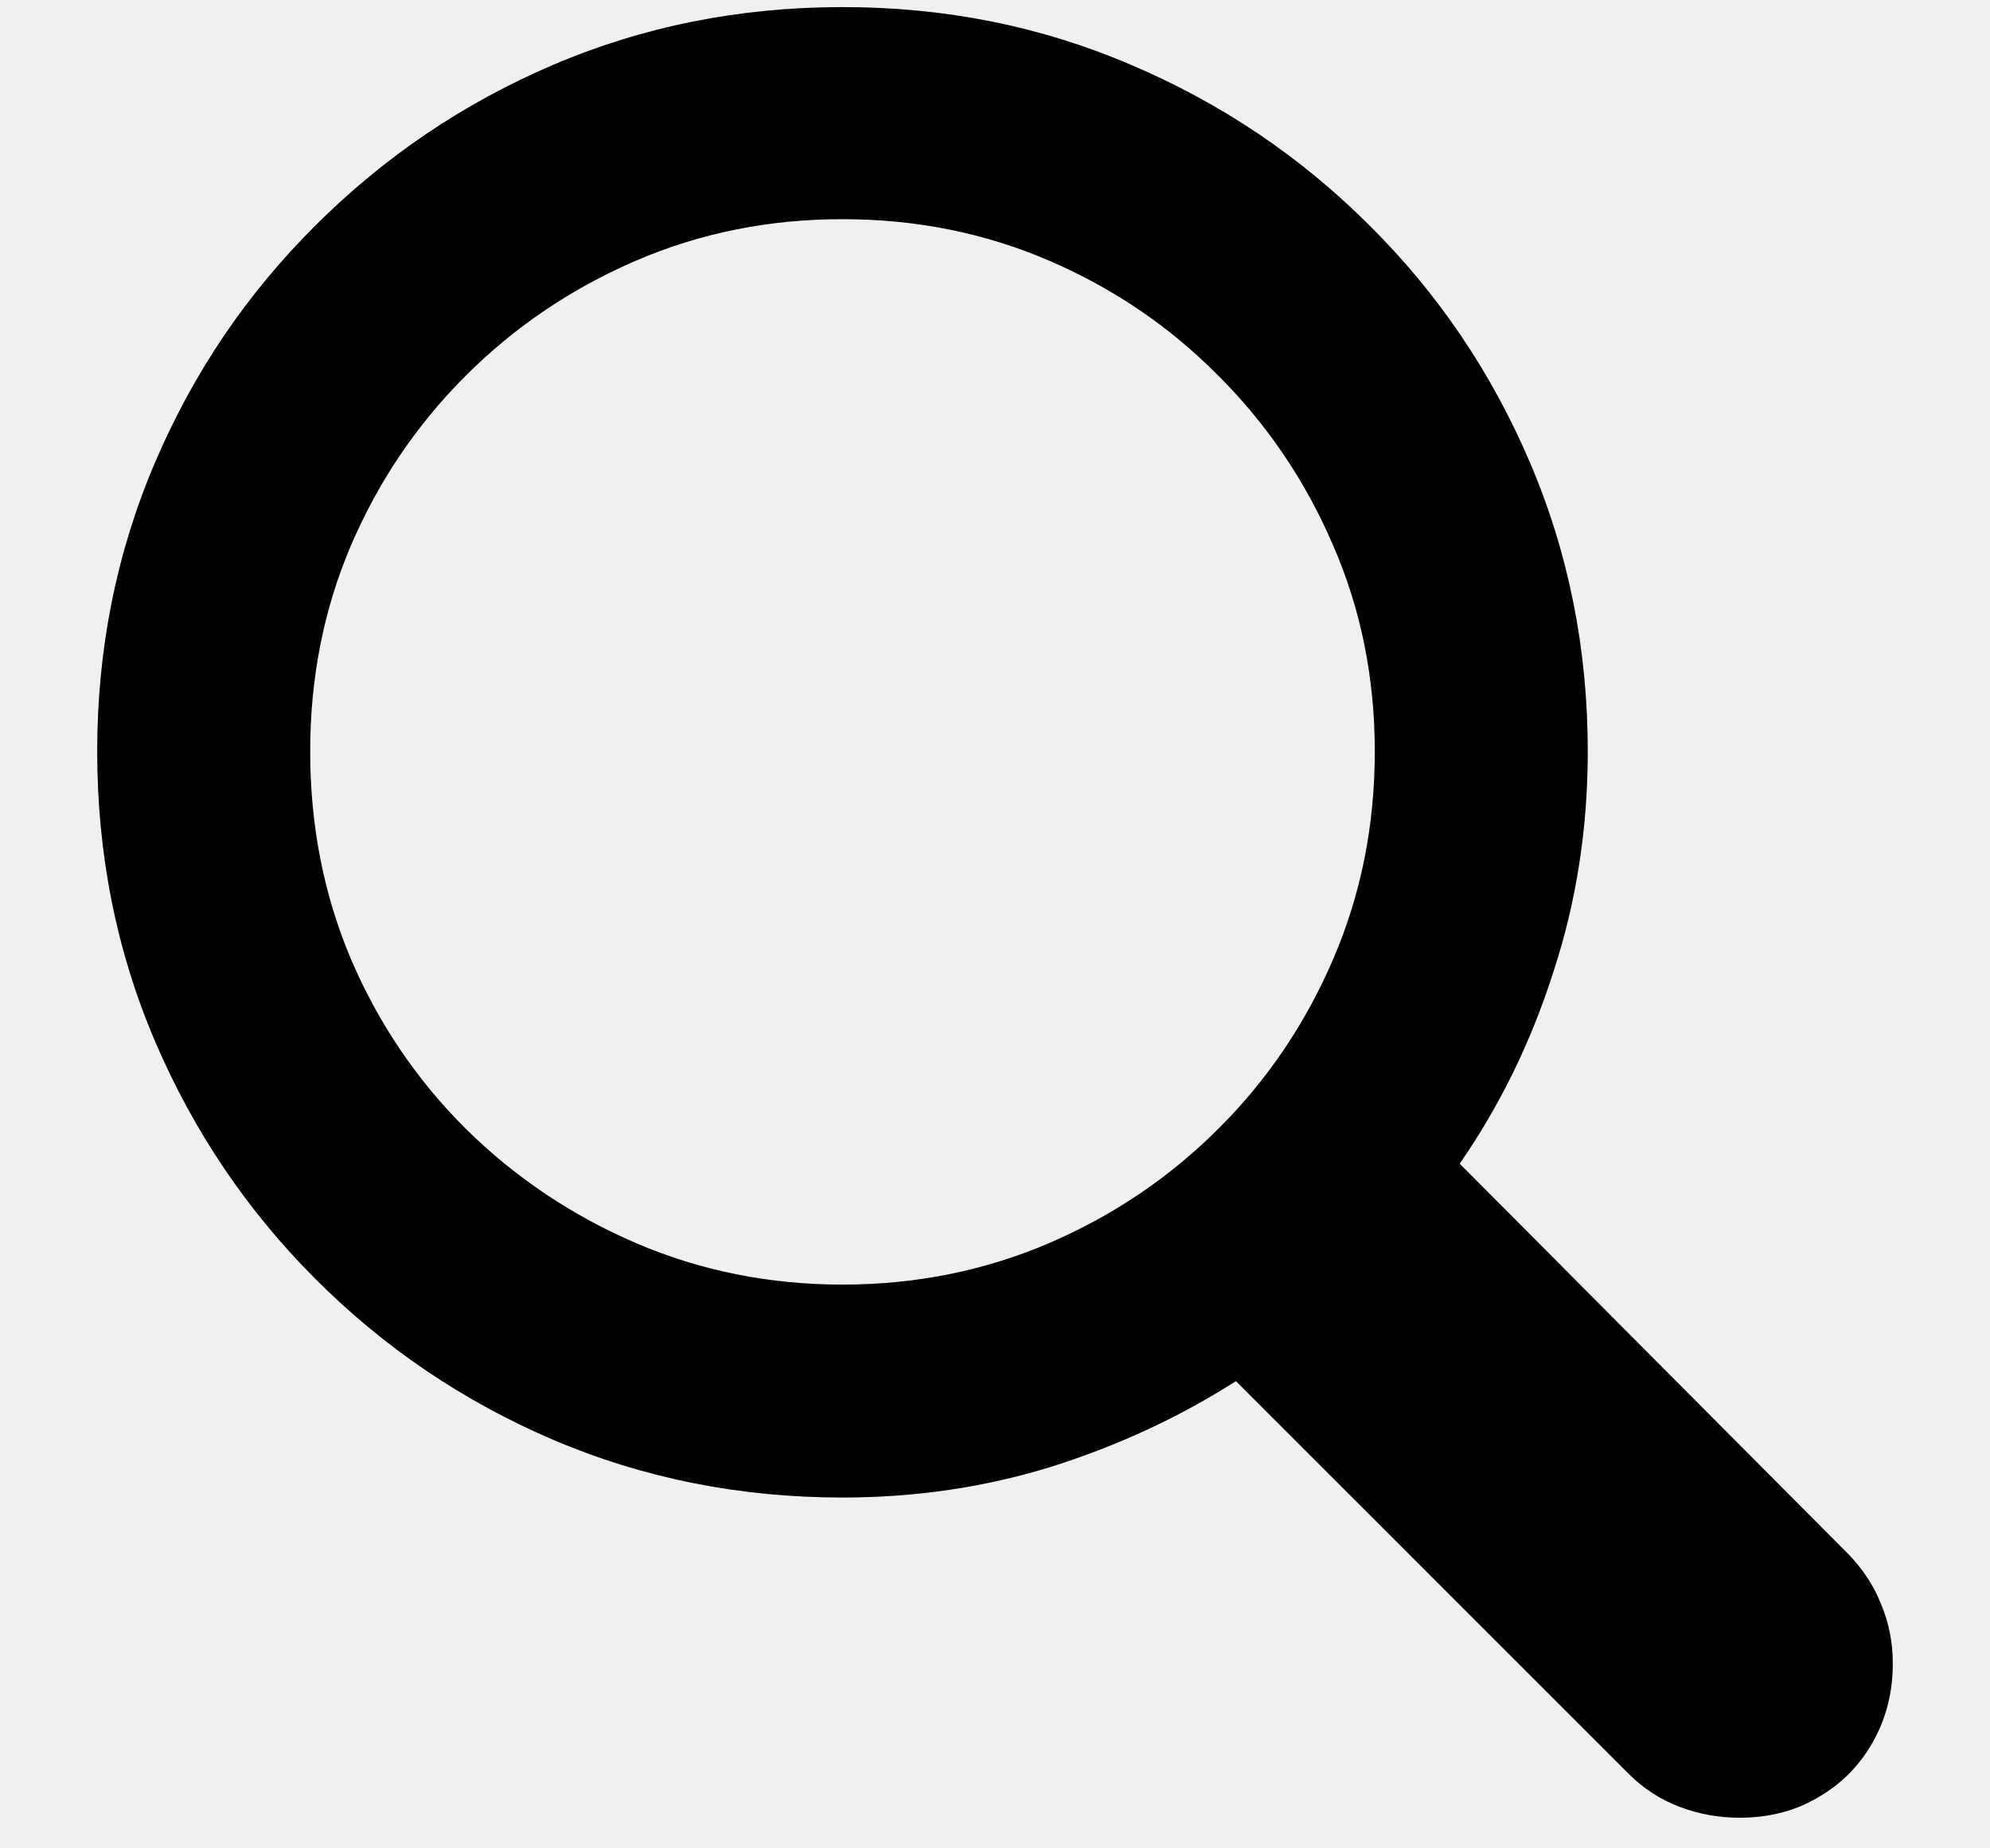
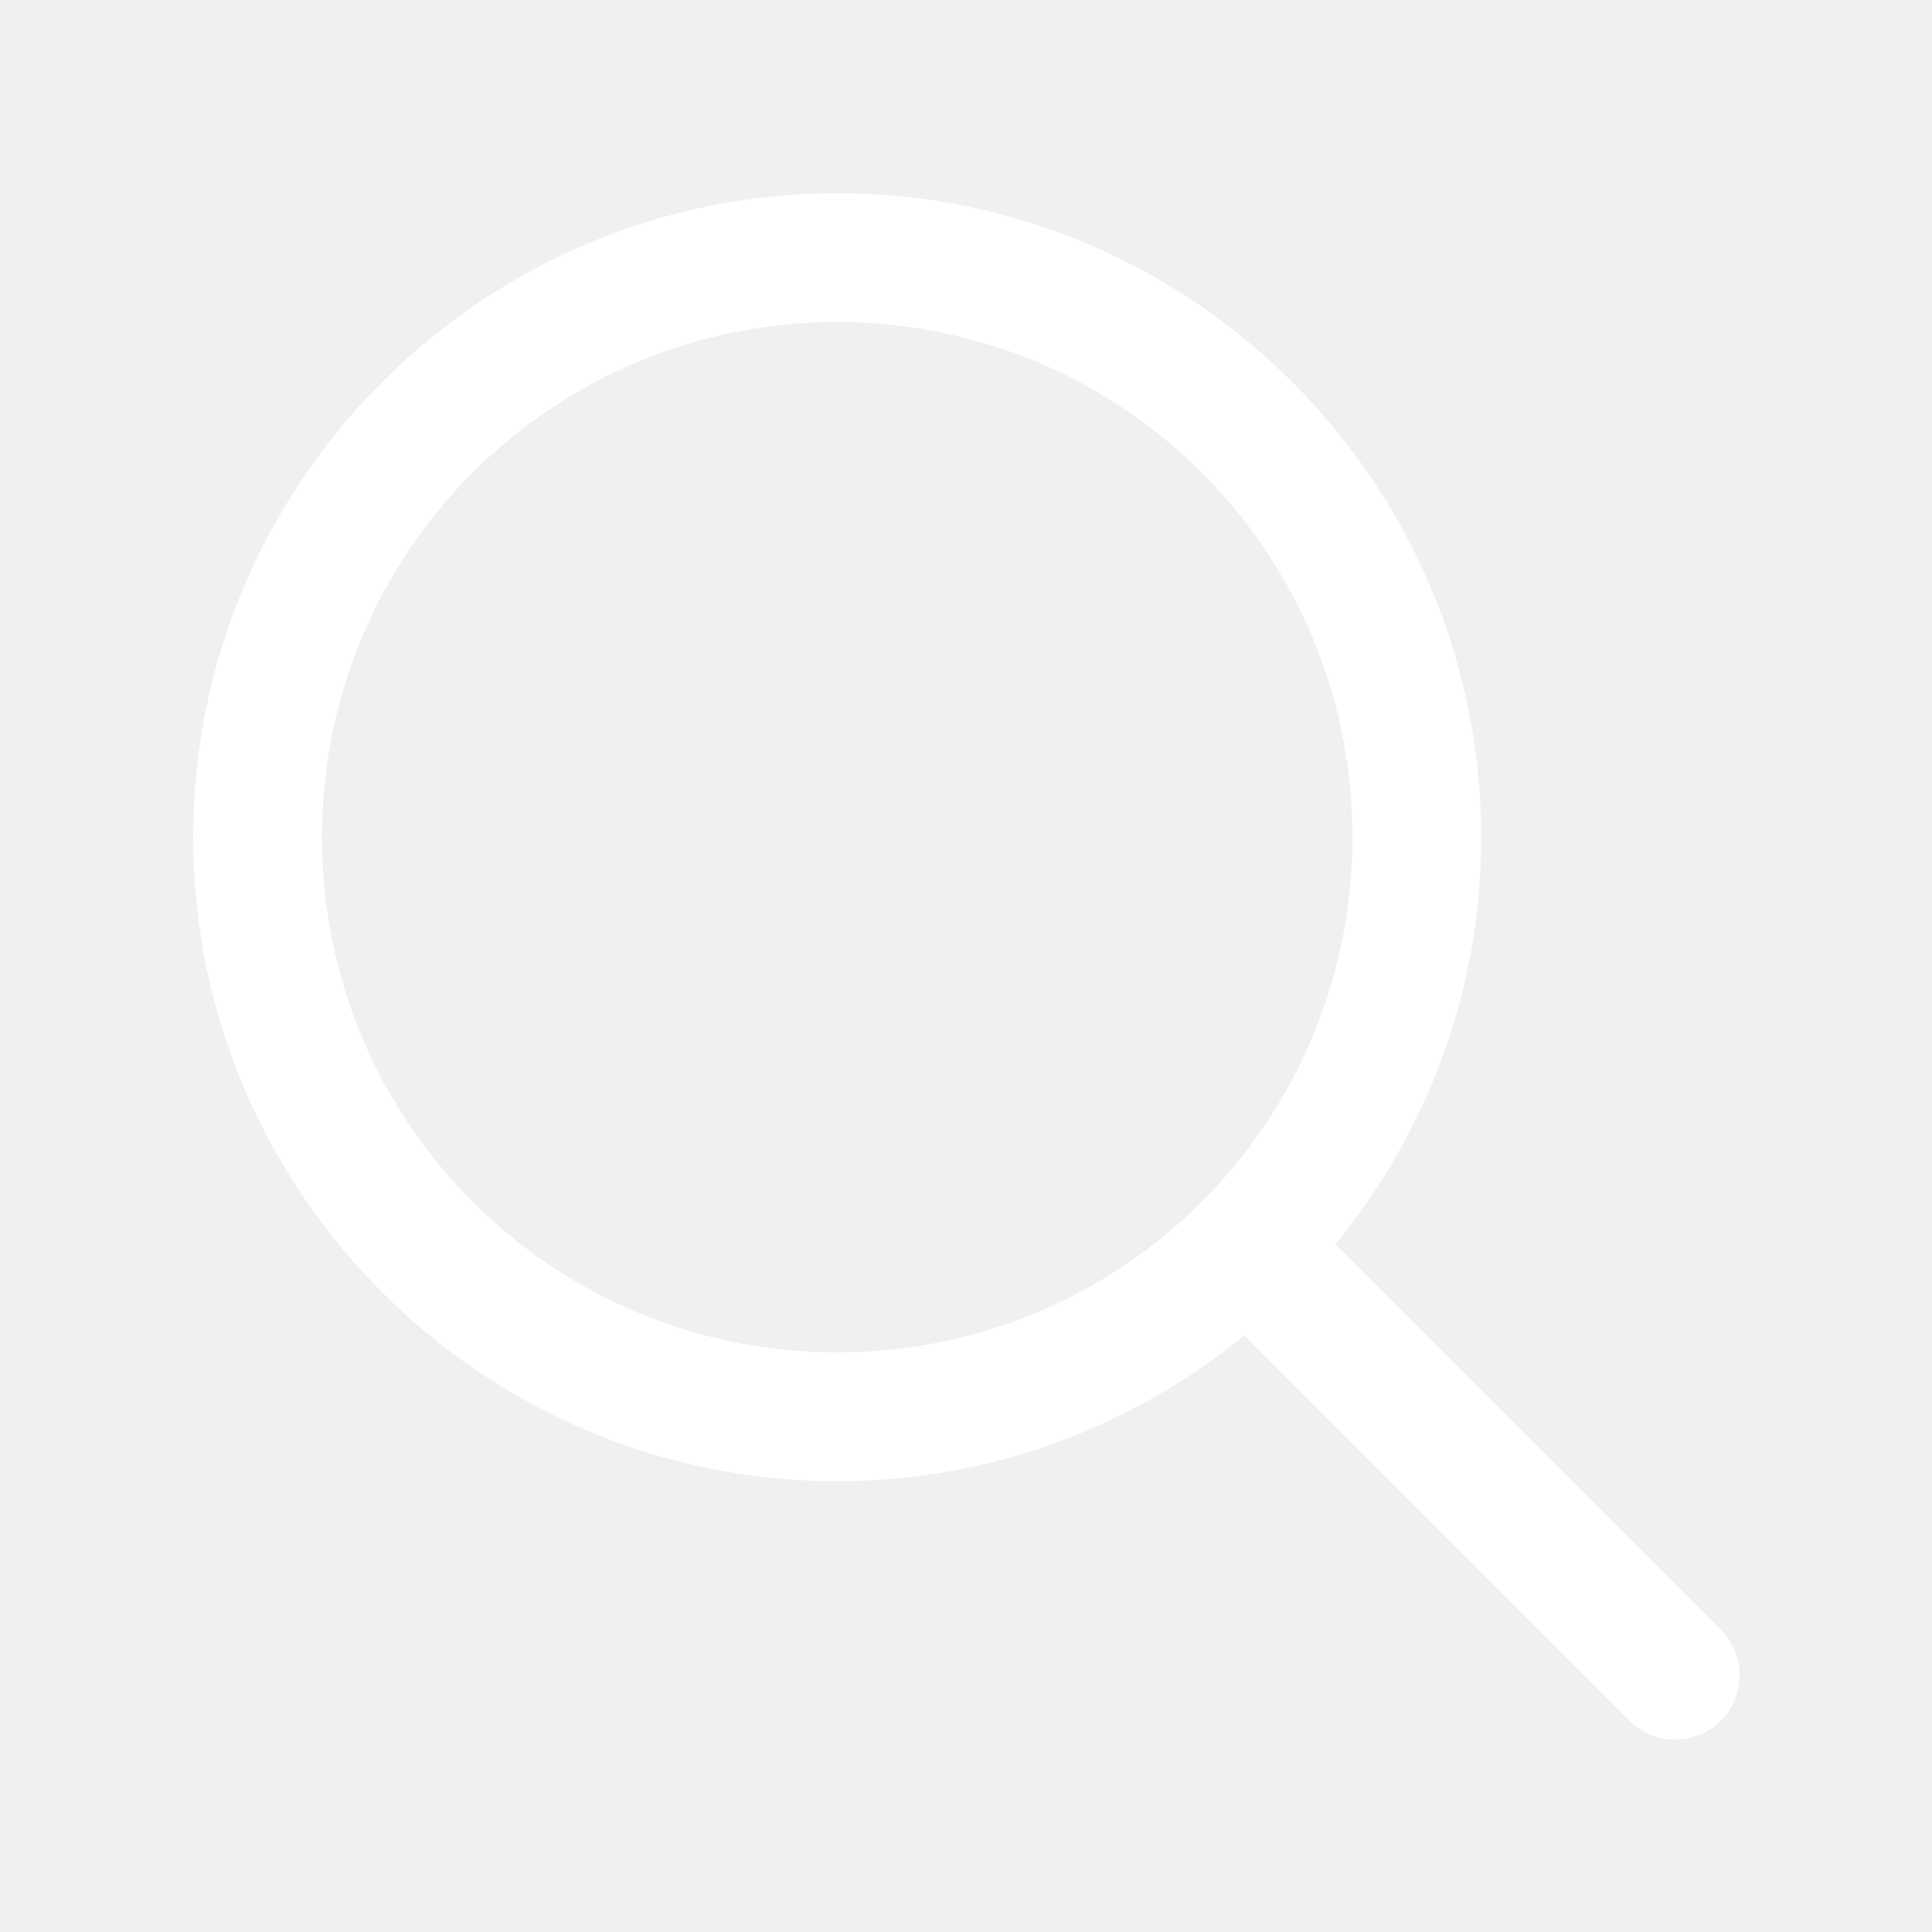
- <svg xmlns="http://www.w3.org/2000/svg" width="14" height="13" viewBox="0 0 14 13" fill="none">
-   <path d="M0.684 5.287C0.684 4.568 0.819 3.891 1.09 3.256C1.361 2.621 1.738 2.065 2.22 1.586C2.703 1.104 3.259 0.727 3.89 0.457C4.524 0.186 5.204 0.05 5.927 0.05C6.651 0.05 7.328 0.186 7.958 0.457C8.593 0.727 9.152 1.104 9.634 1.586C10.117 2.065 10.493 2.621 10.764 3.256C11.035 3.891 11.17 4.568 11.17 5.287C11.17 5.829 11.09 6.345 10.929 6.836C10.773 7.327 10.553 7.778 10.269 8.188L13.005 10.937C13.106 11.042 13.183 11.159 13.233 11.286C13.288 11.417 13.316 11.556 13.316 11.705C13.316 11.908 13.269 12.092 13.176 12.257C13.083 12.422 12.956 12.551 12.795 12.644C12.635 12.741 12.448 12.79 12.237 12.79C12.093 12.79 11.953 12.765 11.818 12.714C11.682 12.663 11.562 12.585 11.456 12.479L8.695 9.718C8.297 9.972 7.863 10.173 7.394 10.321C6.928 10.465 6.439 10.537 5.927 10.537C5.204 10.537 4.524 10.401 3.89 10.13C3.259 9.86 2.703 9.483 2.22 9C1.738 8.518 1.361 7.959 1.09 7.325C0.819 6.69 0.684 6.011 0.684 5.287ZM2.182 5.287C2.182 5.808 2.277 6.294 2.468 6.747C2.662 7.2 2.931 7.598 3.274 7.94C3.621 8.283 4.021 8.552 4.474 8.747C4.926 8.941 5.411 9.039 5.927 9.039C6.444 9.039 6.928 8.941 7.381 8.747C7.834 8.552 8.231 8.283 8.574 7.94C8.917 7.598 9.186 7.2 9.38 6.747C9.575 6.294 9.672 5.808 9.672 5.287C9.672 4.771 9.575 4.288 9.38 3.84C9.186 3.387 8.917 2.989 8.574 2.646C8.231 2.299 7.834 2.029 7.381 1.834C6.928 1.639 6.444 1.542 5.927 1.542C5.411 1.542 4.926 1.639 4.474 1.834C4.021 2.029 3.621 2.299 3.274 2.646C2.931 2.989 2.662 3.387 2.468 3.84C2.277 4.288 2.182 4.771 2.182 5.287Z" fill="black" />
-   <path d="M0.684 5.287C0.684 4.568 0.819 3.891 1.09 3.256C1.361 2.621 1.738 2.065 2.22 1.586C2.703 1.104 3.259 0.727 3.89 0.457C4.524 0.186 5.204 0.05 5.927 0.05C6.651 0.05 7.328 0.186 7.958 0.457C8.593 0.727 9.152 1.104 9.634 1.586C10.117 2.065 10.493 2.621 10.764 3.256C11.035 3.891 11.17 4.568 11.17 5.287C11.17 5.829 11.09 6.345 10.929 6.836C10.773 7.327 10.553 7.778 10.269 8.188L13.005 10.937C13.106 11.042 13.183 11.159 13.233 11.286C13.288 11.417 13.316 11.556 13.316 11.705C13.316 11.908 13.269 12.092 13.176 12.257C13.083 12.422 12.956 12.551 12.795 12.644C12.635 12.741 12.448 12.79 12.237 12.79C12.093 12.79 11.953 12.765 11.818 12.714C11.682 12.663 11.562 12.585 11.456 12.479L8.695 9.718C8.297 9.972 7.863 10.173 7.394 10.321C6.928 10.465 6.439 10.537 5.927 10.537C5.204 10.537 4.524 10.401 3.89 10.13C3.259 9.86 2.703 9.483 2.22 9C1.738 8.518 1.361 7.959 1.09 7.325C0.819 6.69 0.684 6.011 0.684 5.287ZM2.182 5.287C2.182 5.808 2.277 6.294 2.468 6.747C2.662 7.2 2.931 7.598 3.274 7.94C3.621 8.283 4.021 8.552 4.474 8.747C4.926 8.941 5.411 9.039 5.927 9.039C6.444 9.039 6.928 8.941 7.381 8.747C7.834 8.552 8.231 8.283 8.574 7.94C8.917 7.598 9.186 7.2 9.38 6.747C9.575 6.294 9.672 5.808 9.672 5.287C9.672 4.771 9.575 4.288 9.38 3.84C9.186 3.387 8.917 2.989 8.574 2.646C8.231 2.299 7.834 2.029 7.381 1.834C6.928 1.639 6.444 1.542 5.927 1.542C5.411 1.542 4.926 1.639 4.474 1.834C4.021 2.029 3.621 2.299 3.274 2.646C2.931 2.989 2.662 3.387 2.468 3.84C2.277 4.288 2.182 4.771 2.182 5.287Z" fill="black" fill-opacity="0.2" />
+ <svg xmlns="http://www.w3.org/2000/svg" fill="#FFFFFF" viewBox="0 0 30 30" width="30px" height="30px">
+   <path d="M 13 3 C 7.489 3 3 7.489 3 13 C 3 18.511 7.489 23 13 23 C 15.397 23 17.597 22.149 19.322 20.736 L 25.293 26.707 A 1 1 0 1 0 26.707 25.293 L 20.736 19.322 C 22.149 17.597 23 15.397 23 13 C 23 7.489 18.511 3 13 3 z M 13 5 C 17.43 5 21 8.57 21 13 C 21 17.43 17.43 21 13 21 C 8.57 21 5 17.43 5 13 C 5 8.57 8.57 5 13 5 z" />
</svg>
